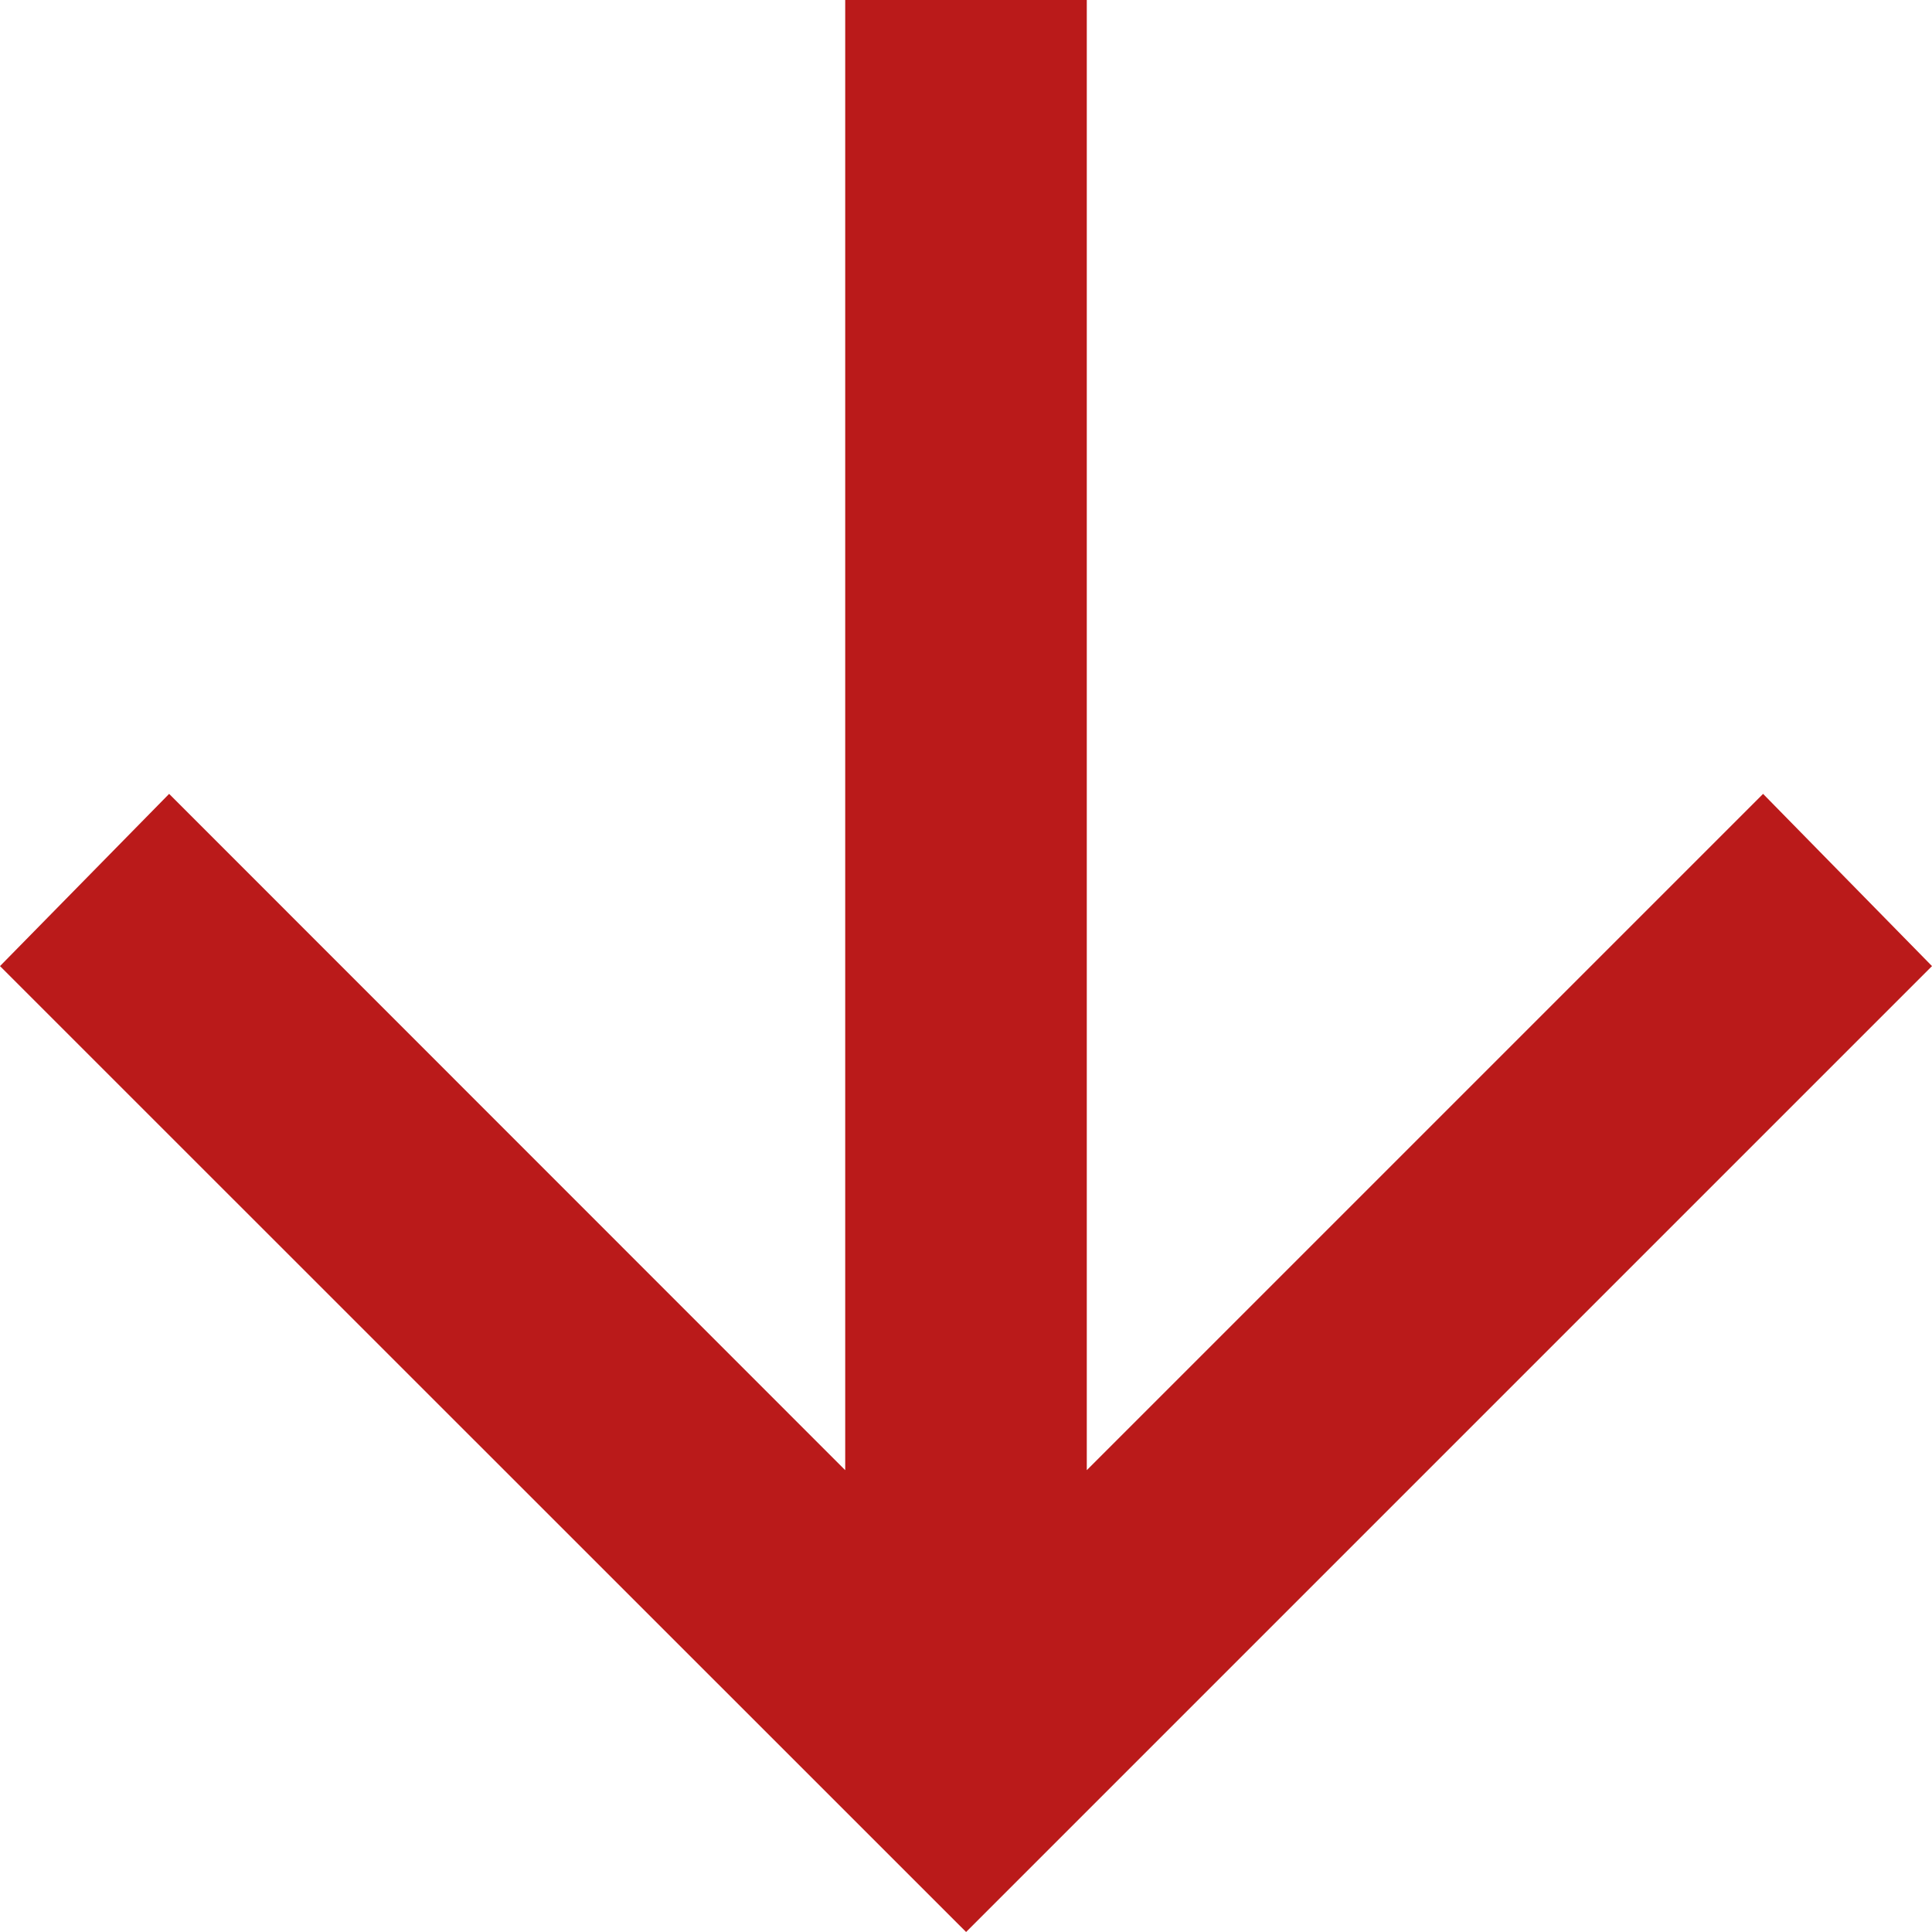
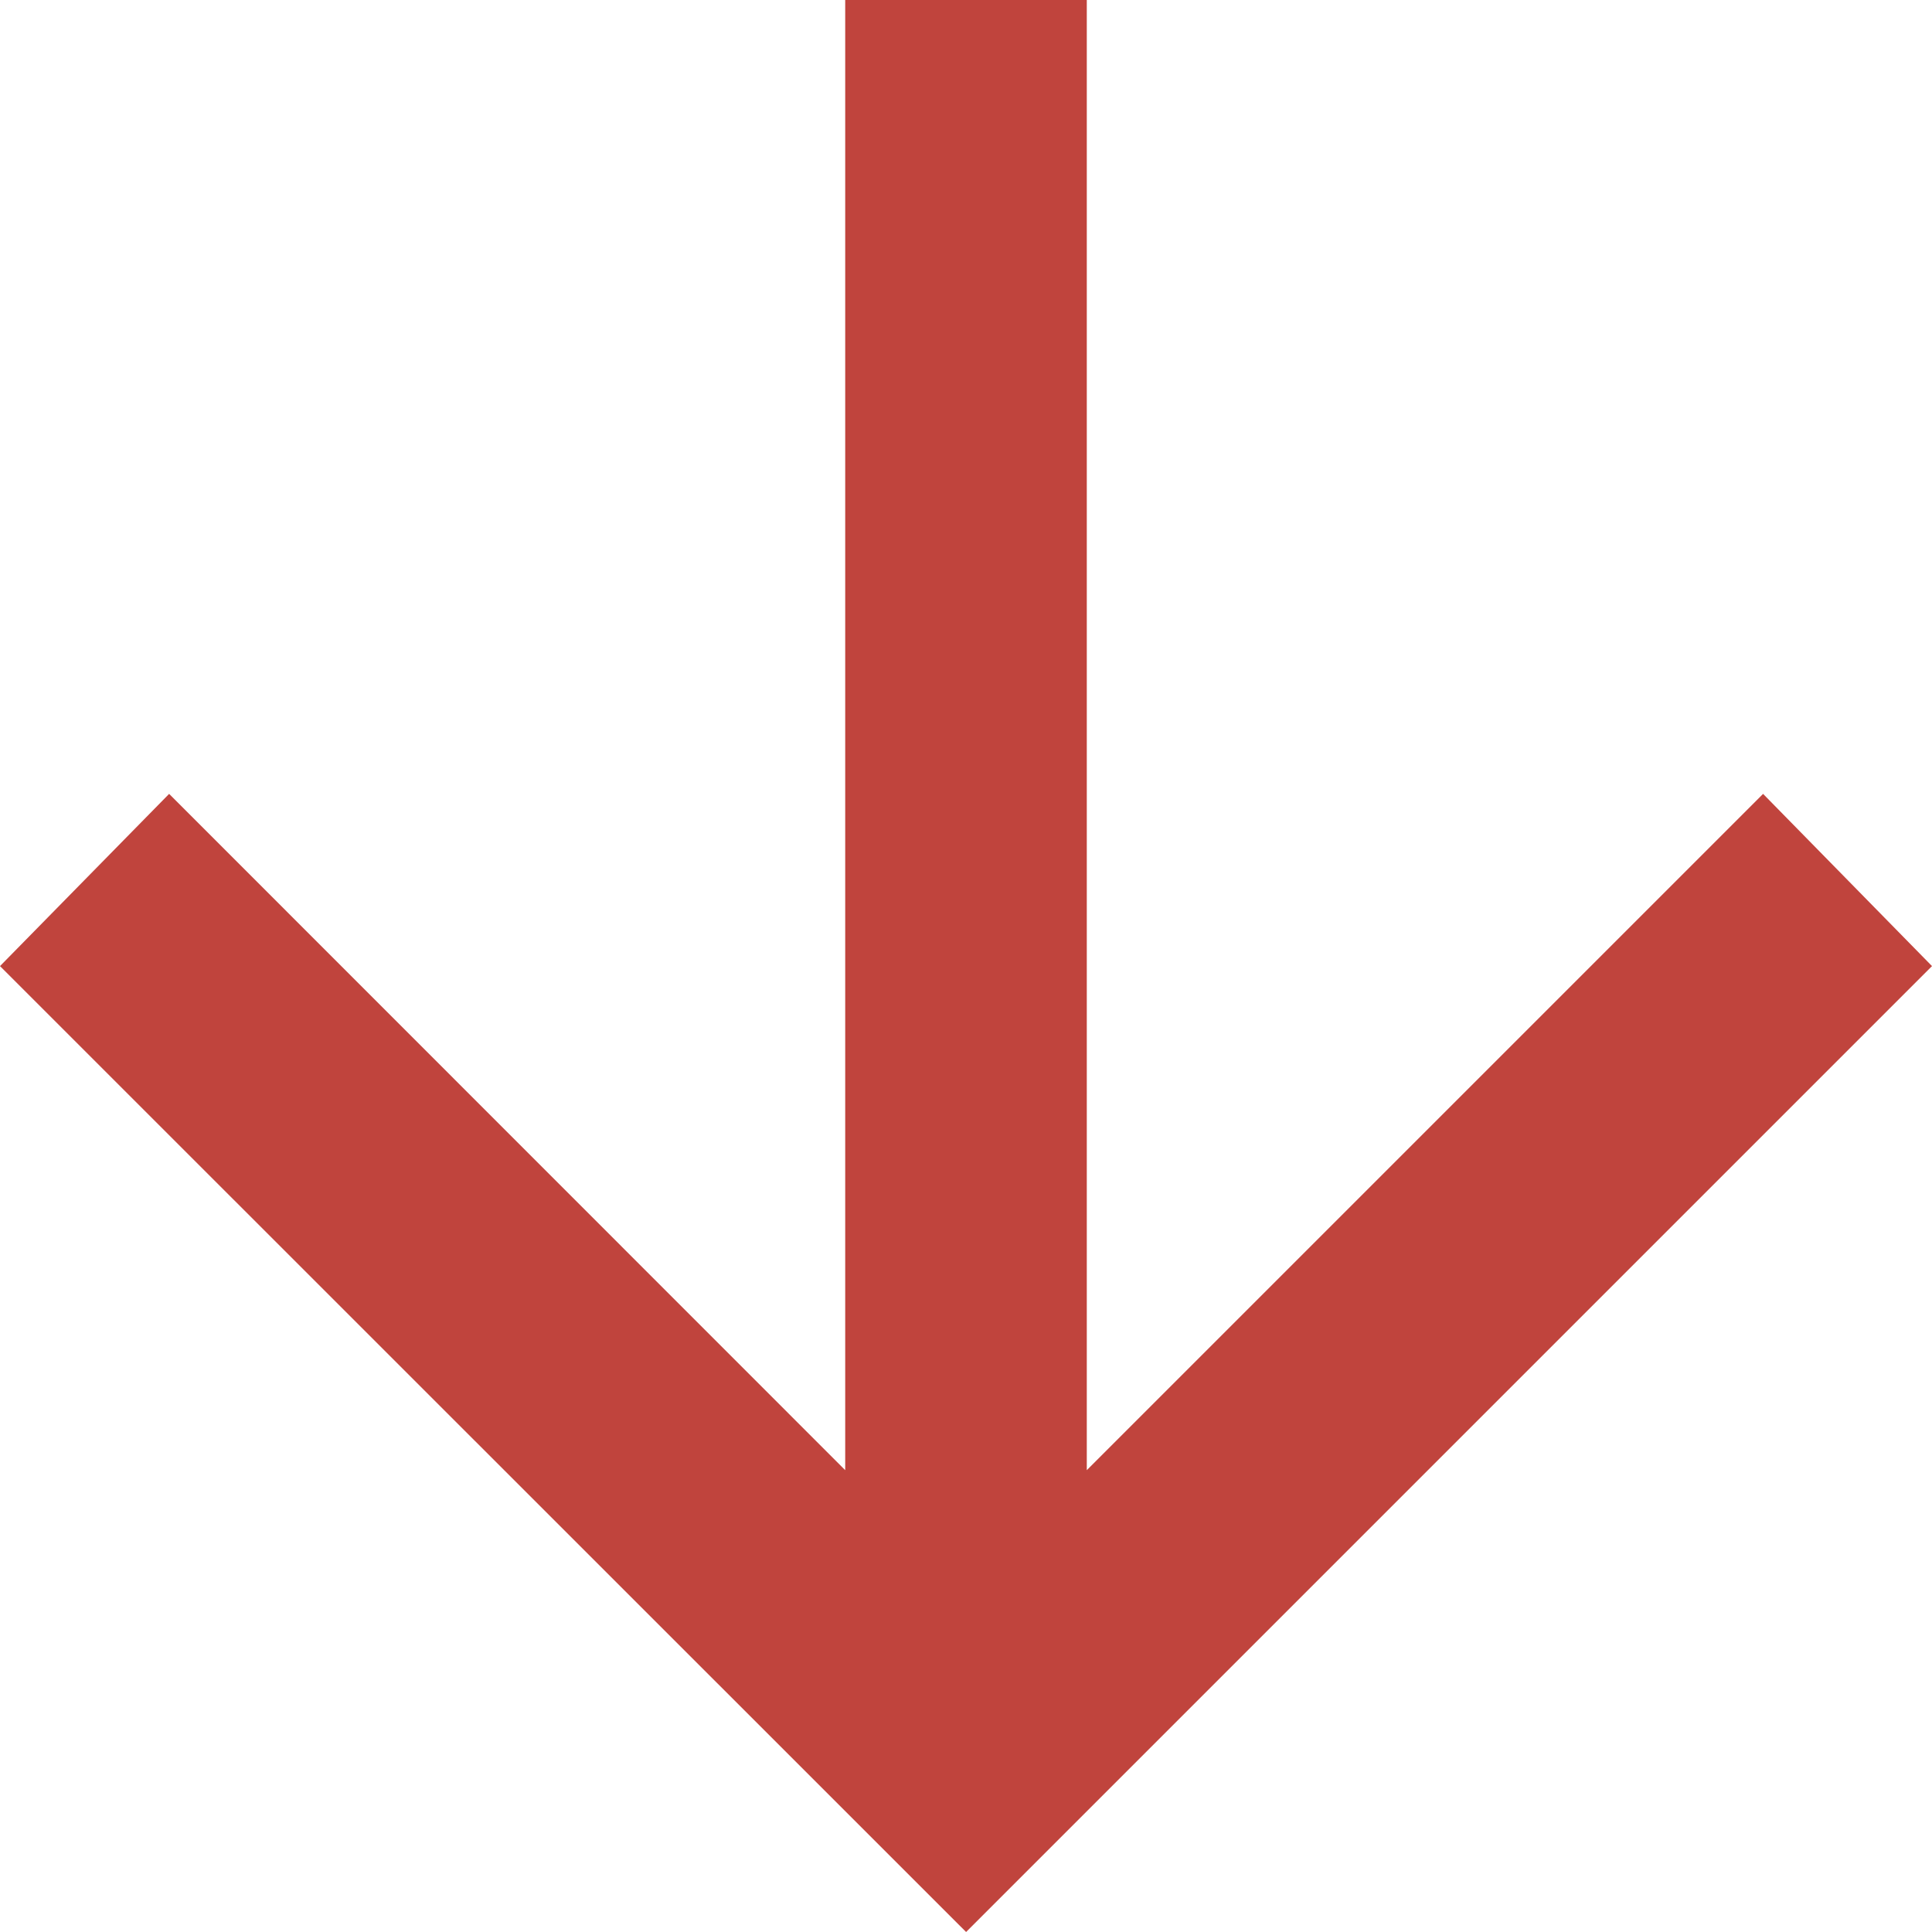
<svg xmlns="http://www.w3.org/2000/svg" preserveAspectRatio="none" overflow="visible" style="display: block;" width="9.333" height="9.333" viewBox="0 0 9.333 9.333" fill="none">
  <g id="Container">
-     <path id="Icon" d="M4.083 0V7.102L0.817 3.835L0 4.667L4.667 9.333L9.333 4.667L8.517 3.835L5.25 7.102V0H4.083V0" fill="#BA1A1A" />
+     <path id="Icon" d="M4.083 0V7.102L0.817 3.835L0 4.667L4.667 9.333L9.333 4.667L8.517 3.835L5.25 7.102V0H4.083V0" fill="#C0443D" />
  </g>
</svg>
